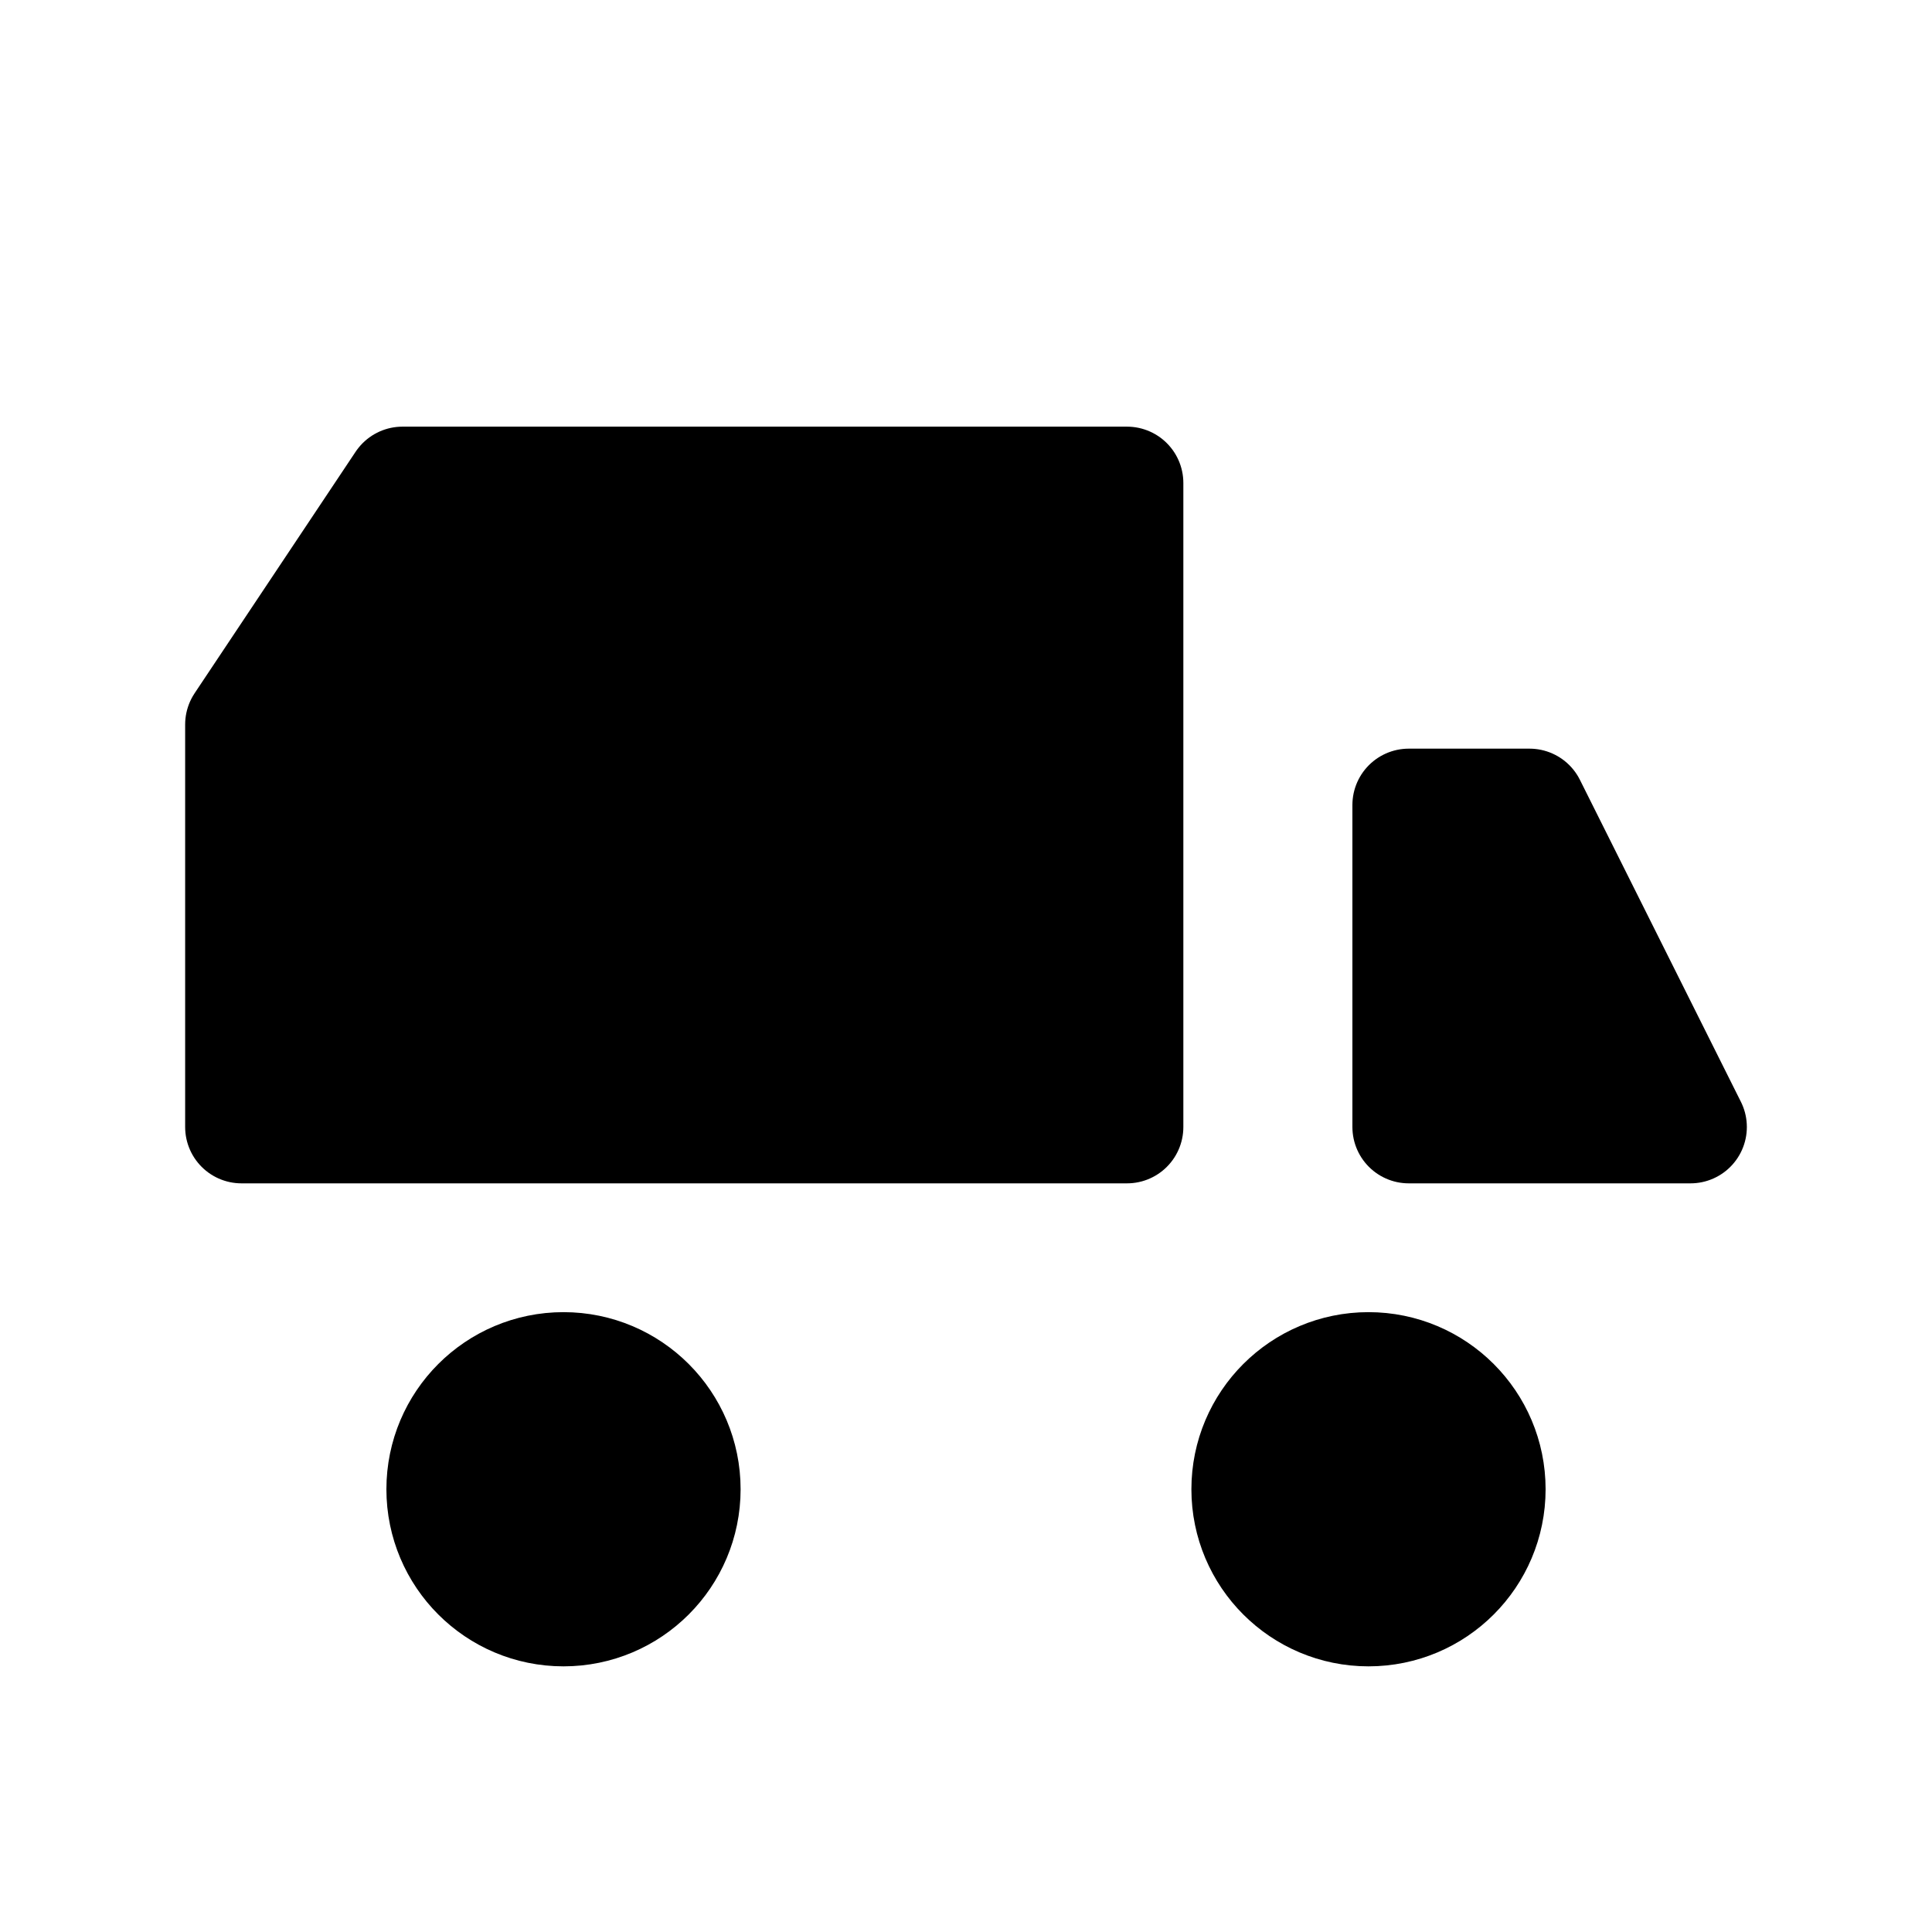
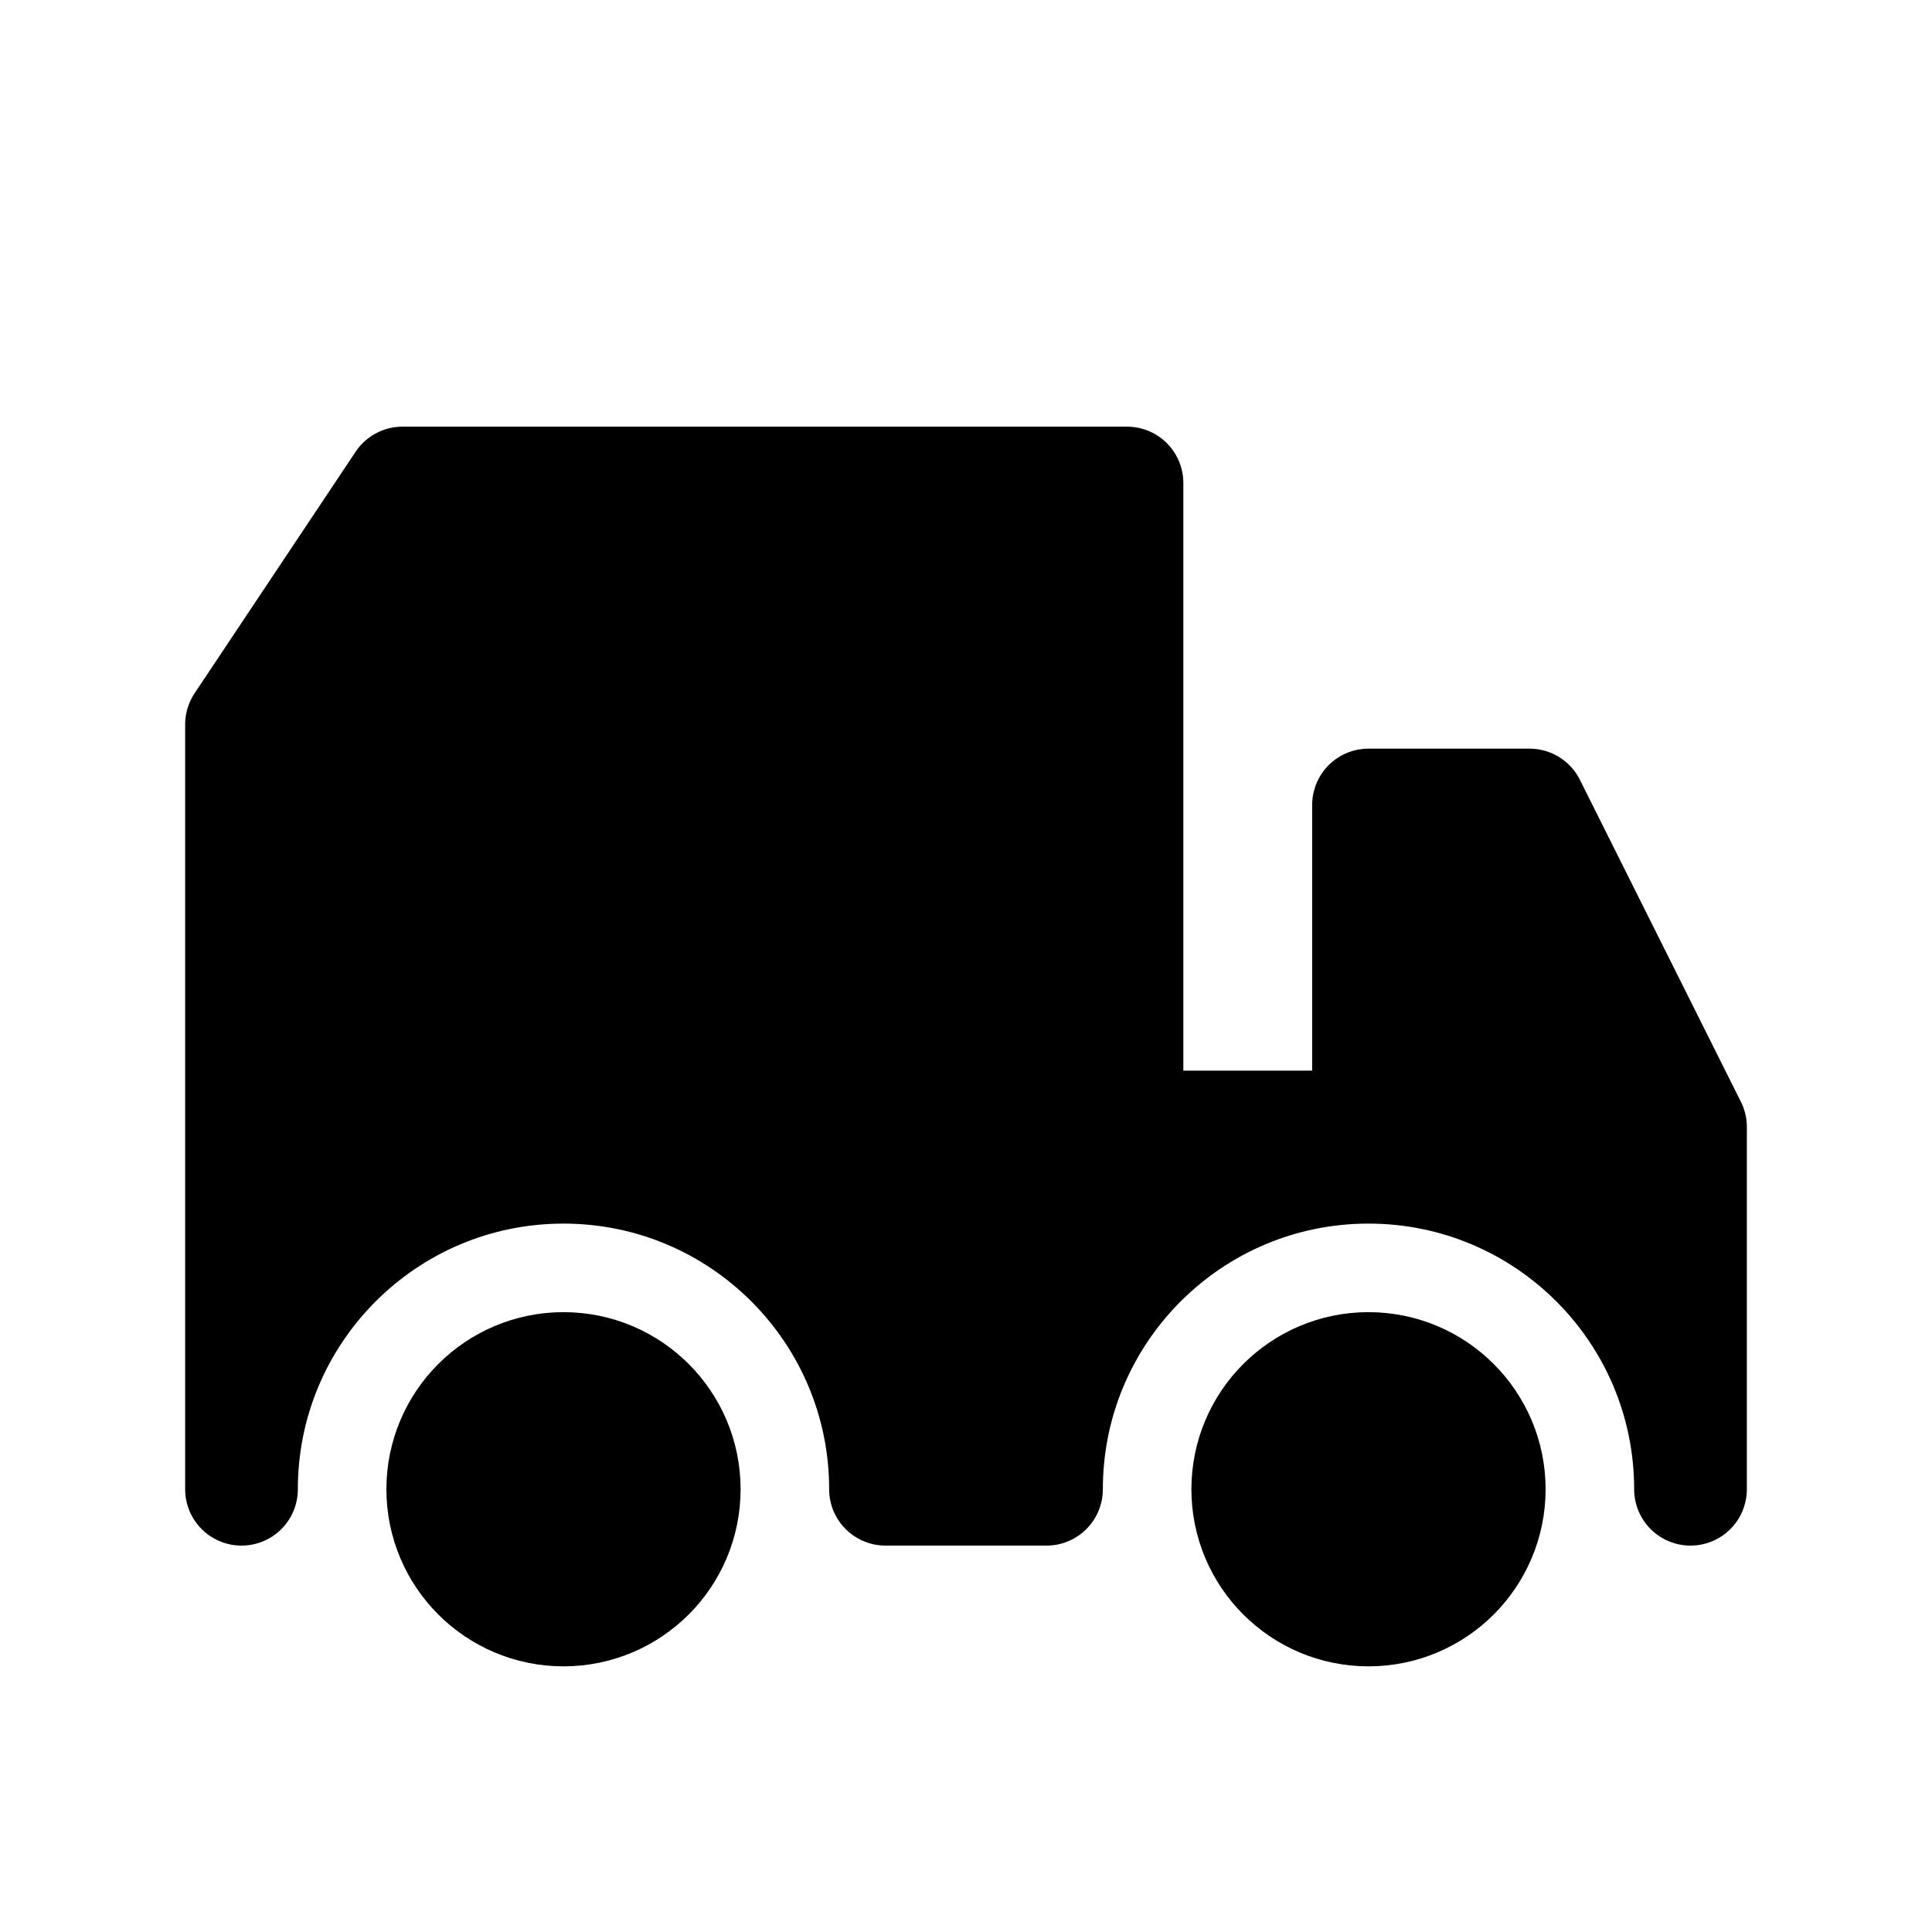
<svg xmlns="http://www.w3.org/2000/svg" viewBox="0 0 24 24" fill="currentColor" stroke="currentColor" stroke-width="1.4" stroke-linecap="round" stroke-linejoin="round">
-   <path d="M3 14V9l2-3h9v8z" />
-   <path d="M17.5 14v-4h1.5l2 4z" />
+   <path d="M3 18.5V9l2-3h9v8h3v-4h2l2 4v4.5a4 4 0 0 0-8 0h-2a4 4 0 0 0-8 0z" />
  <circle cx="7" cy="18.5" r="1.5" />
  <circle cx="17" cy="18.5" r="1.5" />
</svg>
